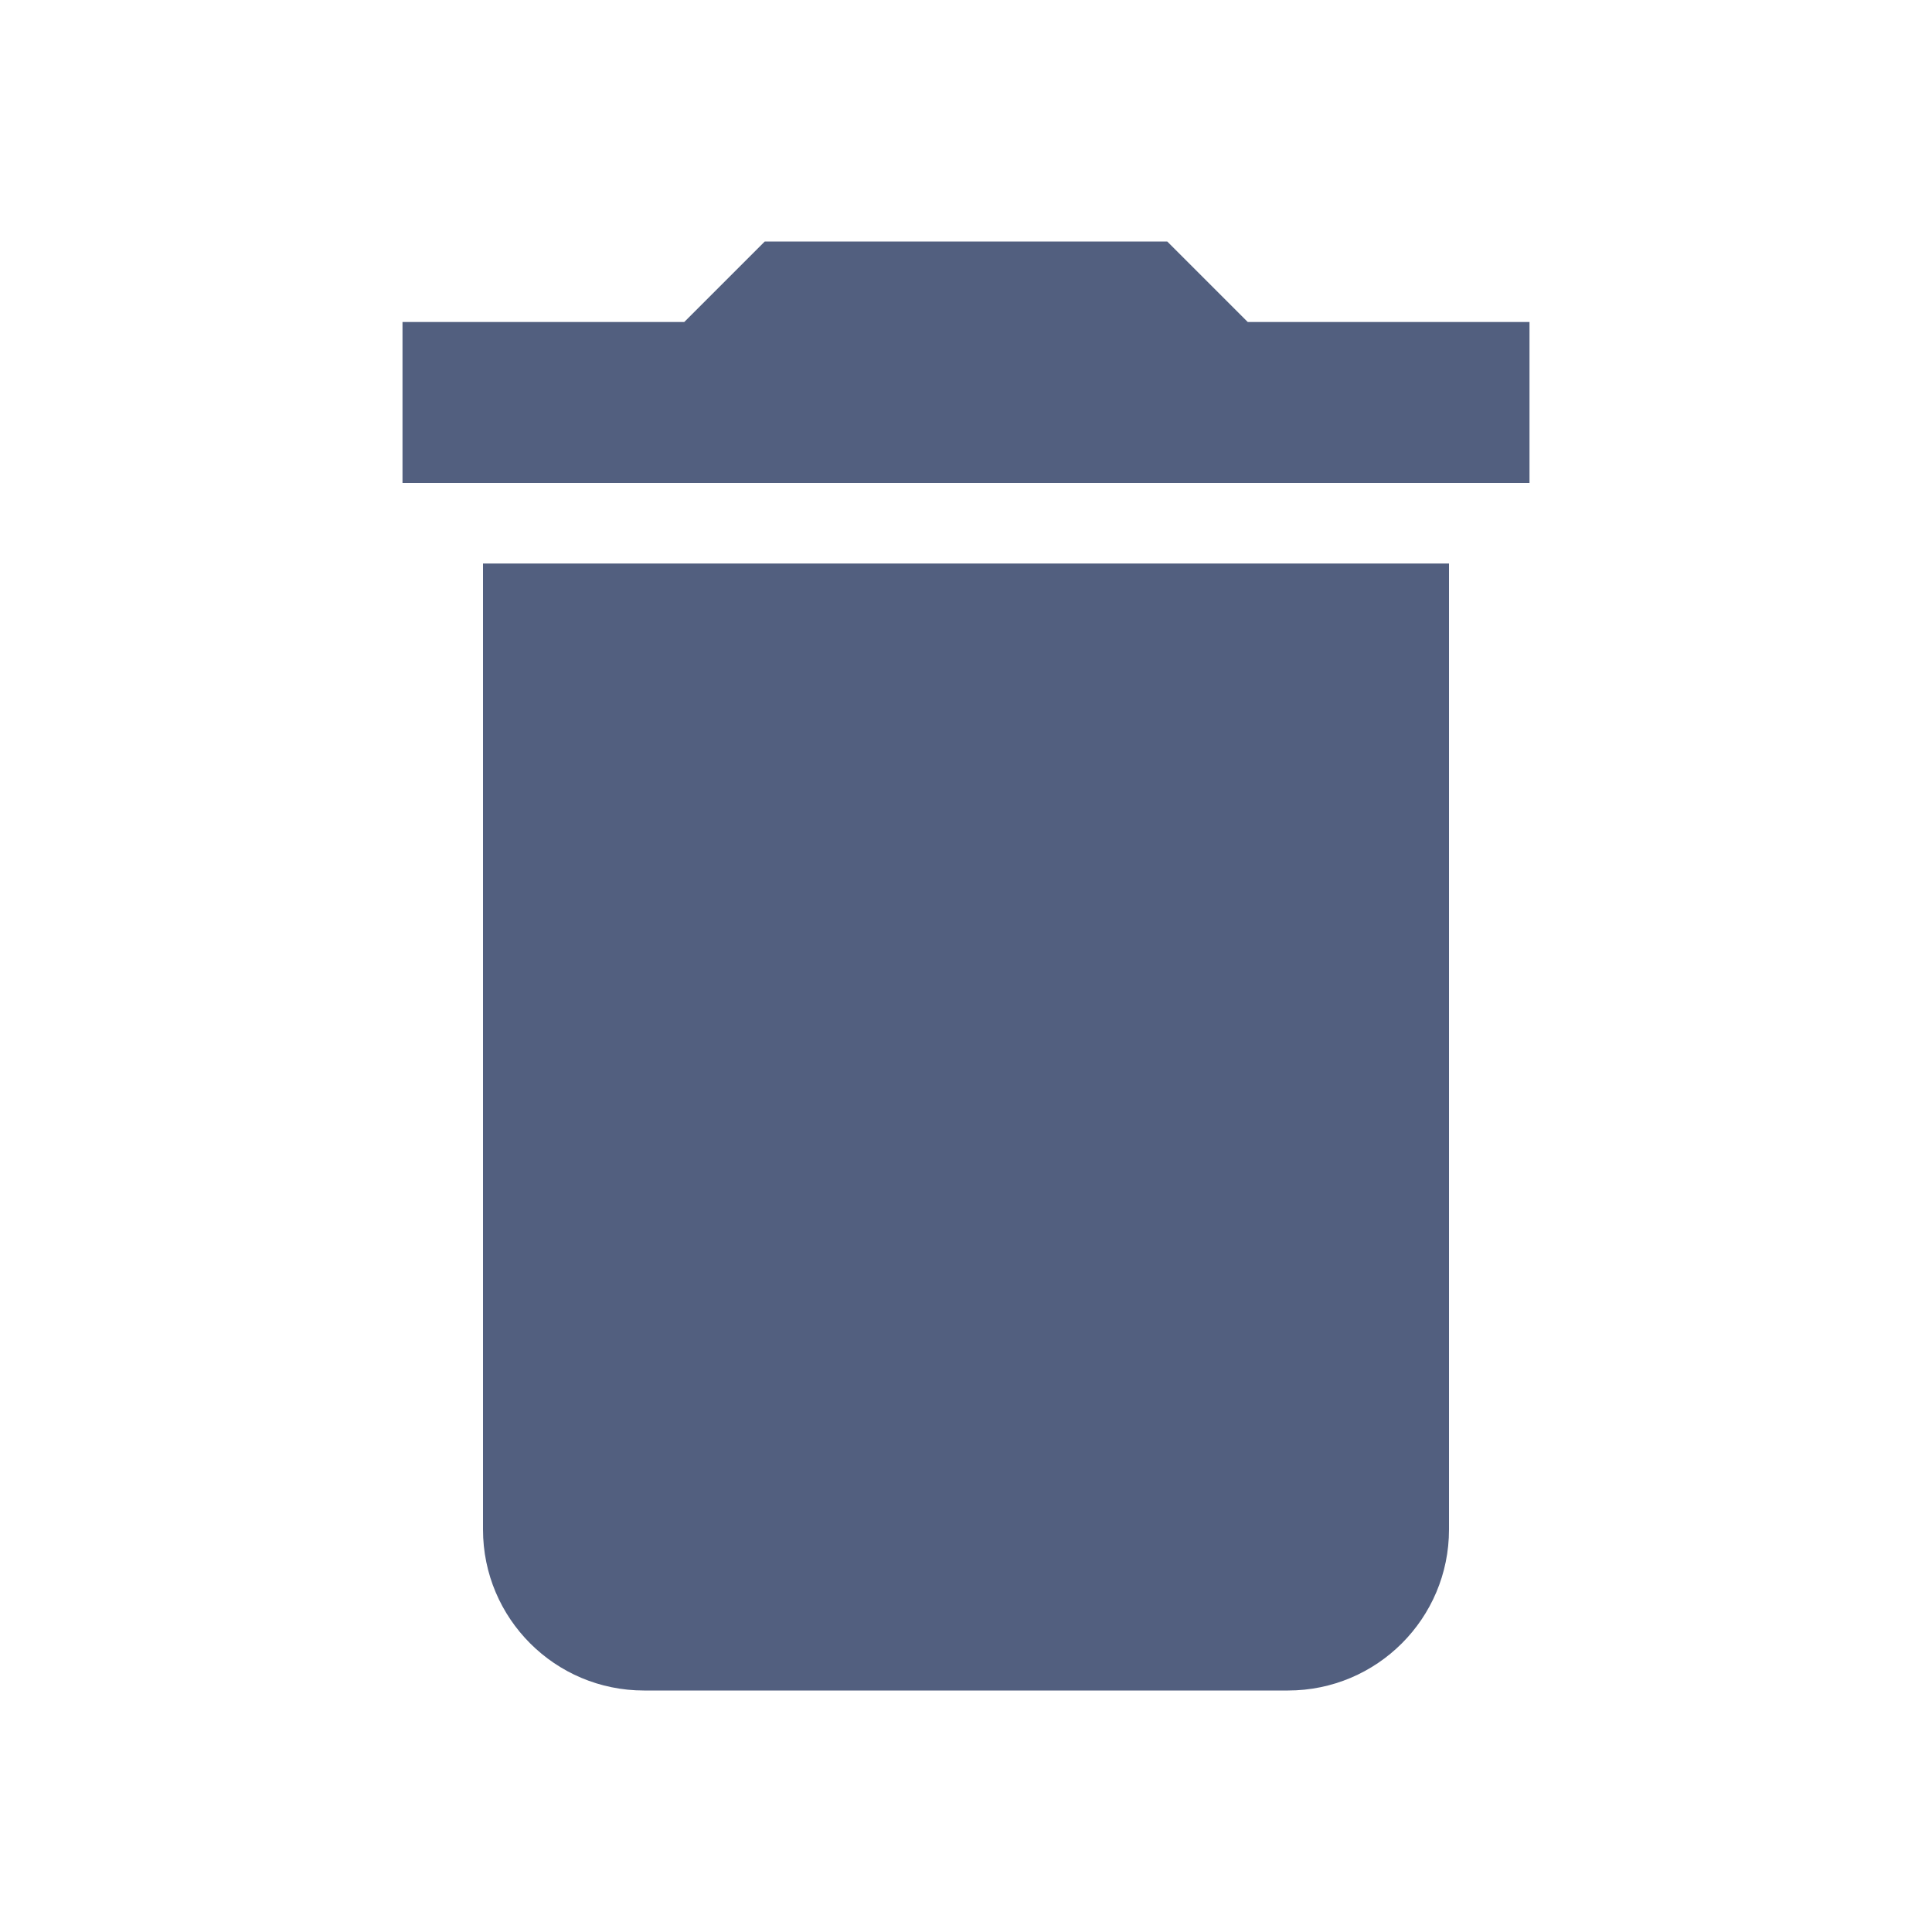
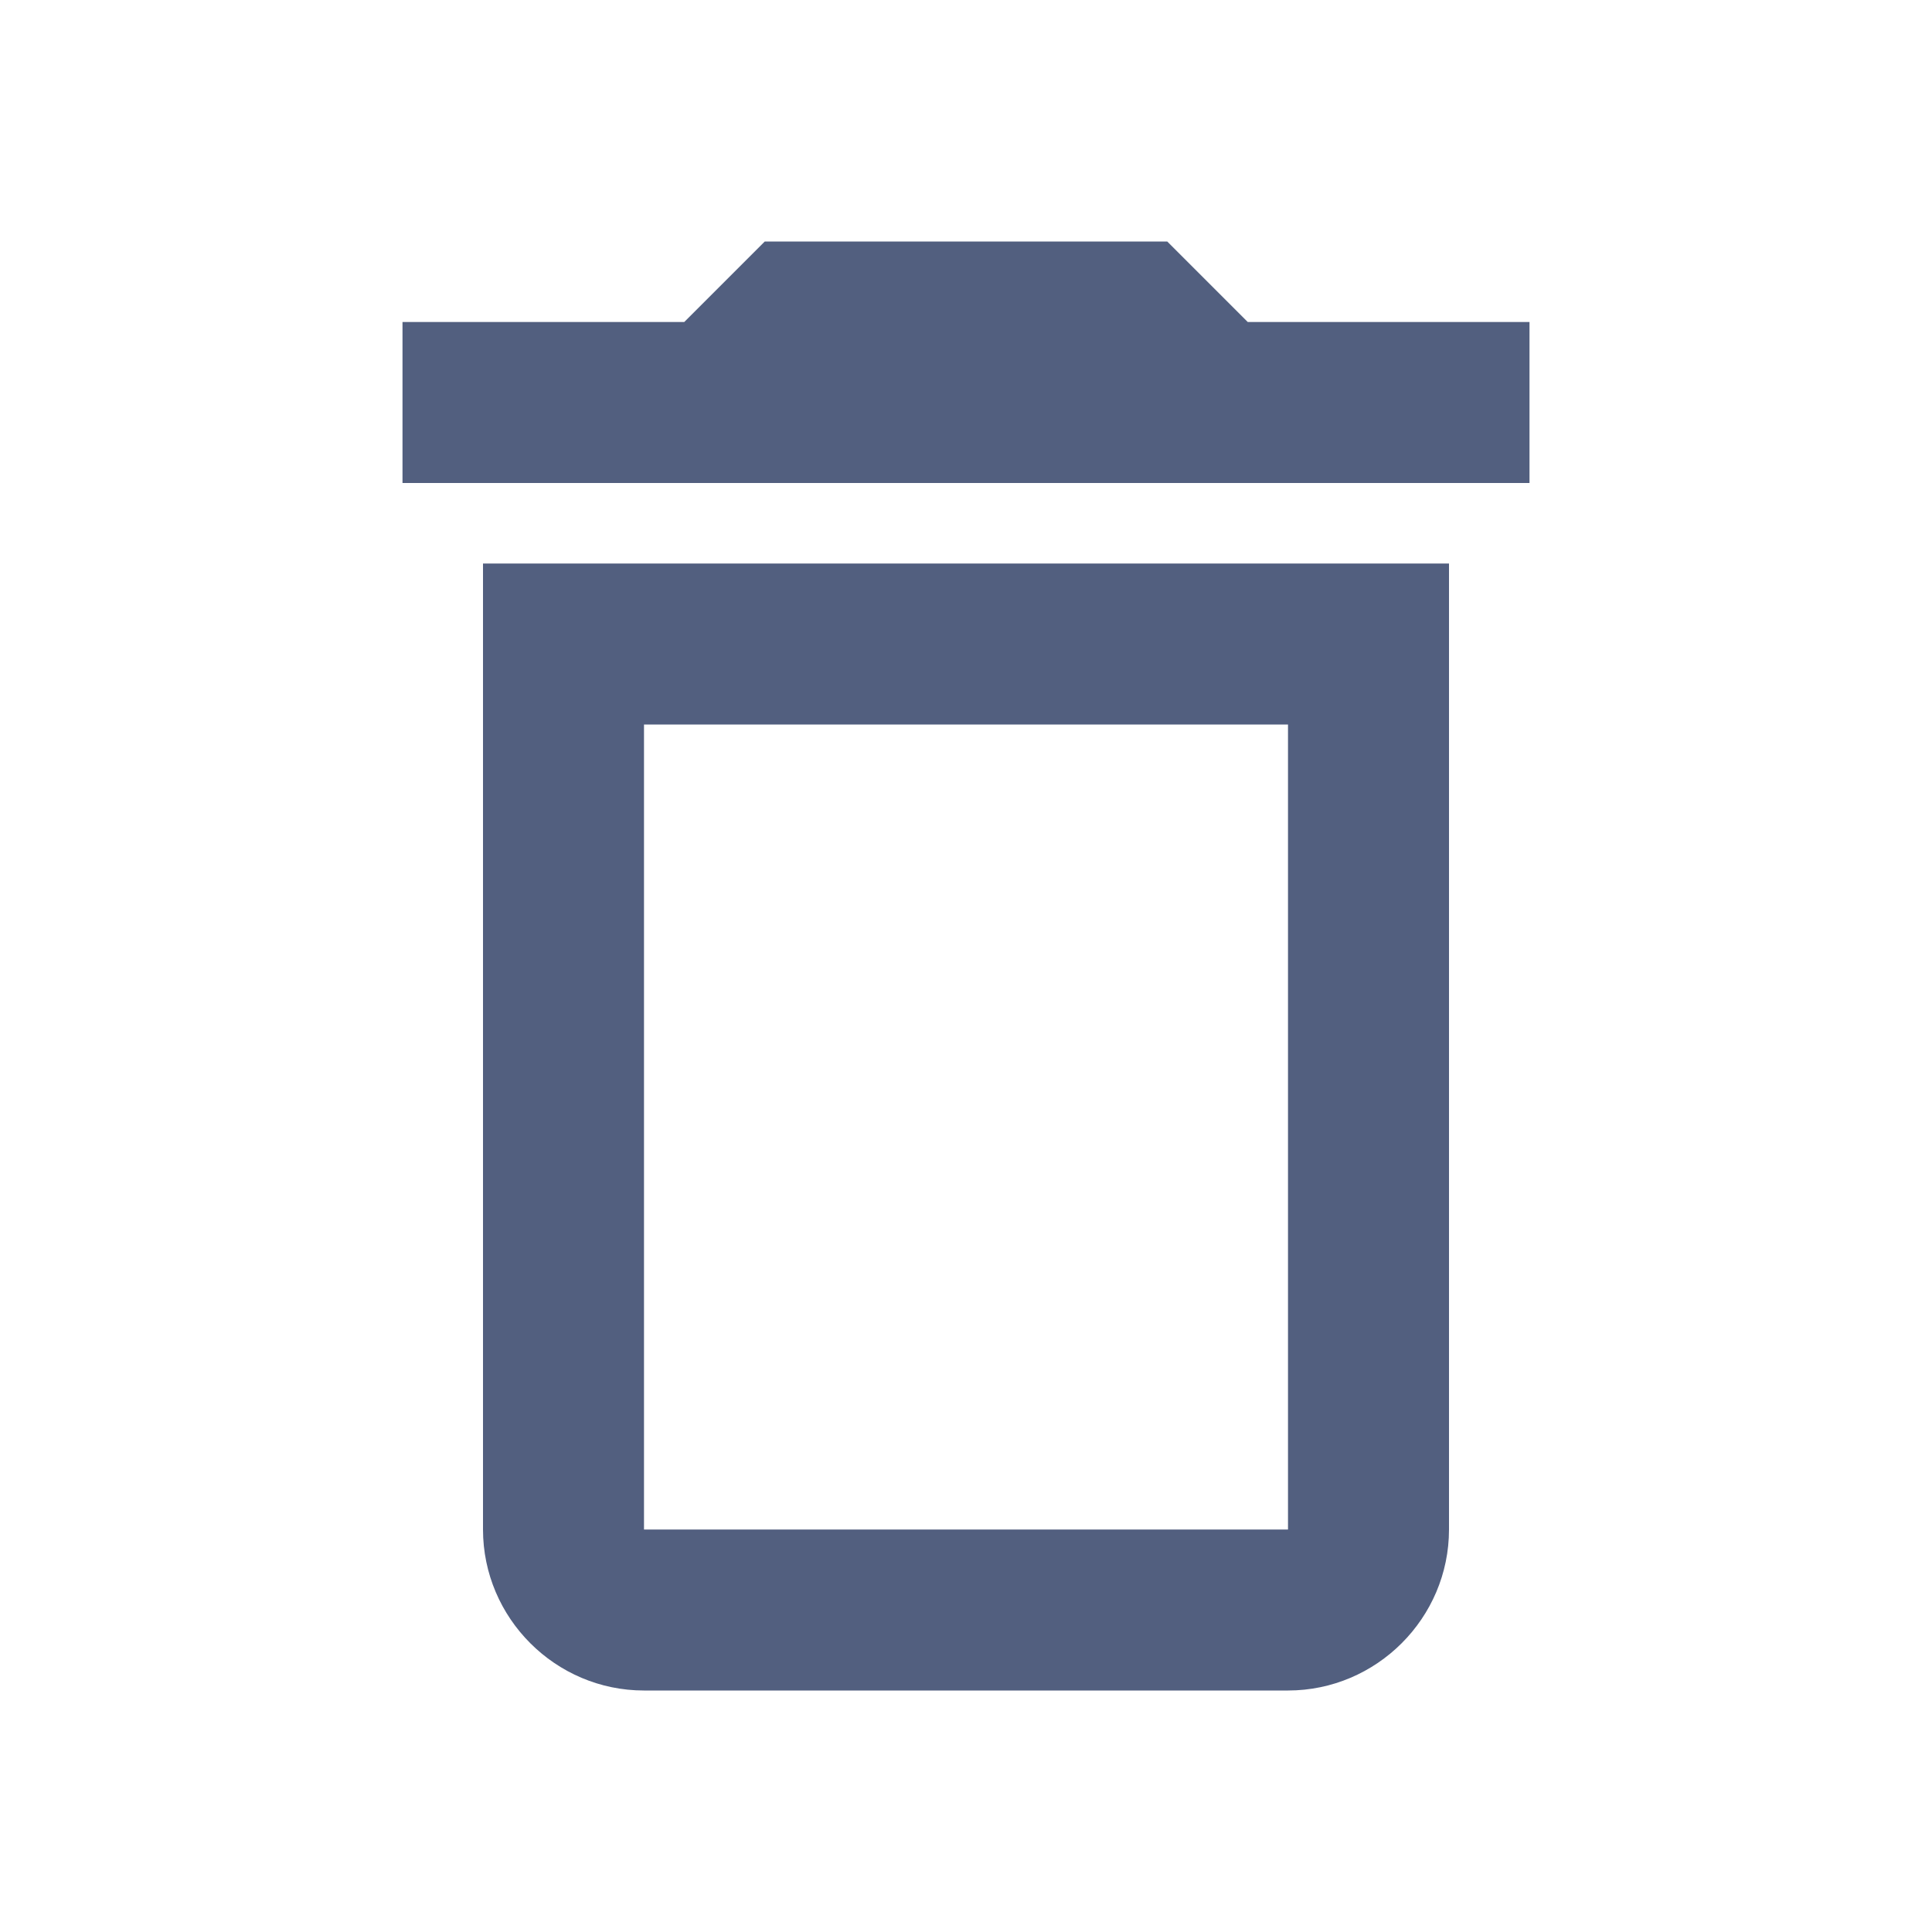
- <svg xmlns="http://www.w3.org/2000/svg" height="20" viewBox="0 0 48 48" width="20">
-   <path d="M12 38c0 2.21 1.79 4 4 4h16c2.21 0 4-1.79 4-4v-24h-24v24zm26-30h-7l-2-2h-10l-2 2h-7v4h28v-4z" fill="#525F7F" />
-   <path d="M0 0h48v48h-48z" fill="none" />
+ <svg xmlns="http://www.w3.org/2000/svg" width="24" height="24" viewBox="0 0 24 24">
+   <path fill="none" d="M0 0h24v24H0V0z" />
+   <path d="M16 9v10H8V9h8m-1.5-6h-5l-1 1H5v2h14V4h-3.5l-1-1zM18 7H6v12c0 1.1.9 2 2 2h8c1.1 0 2-.9 2-2V7z" fill="#525F7F" />
</svg>
